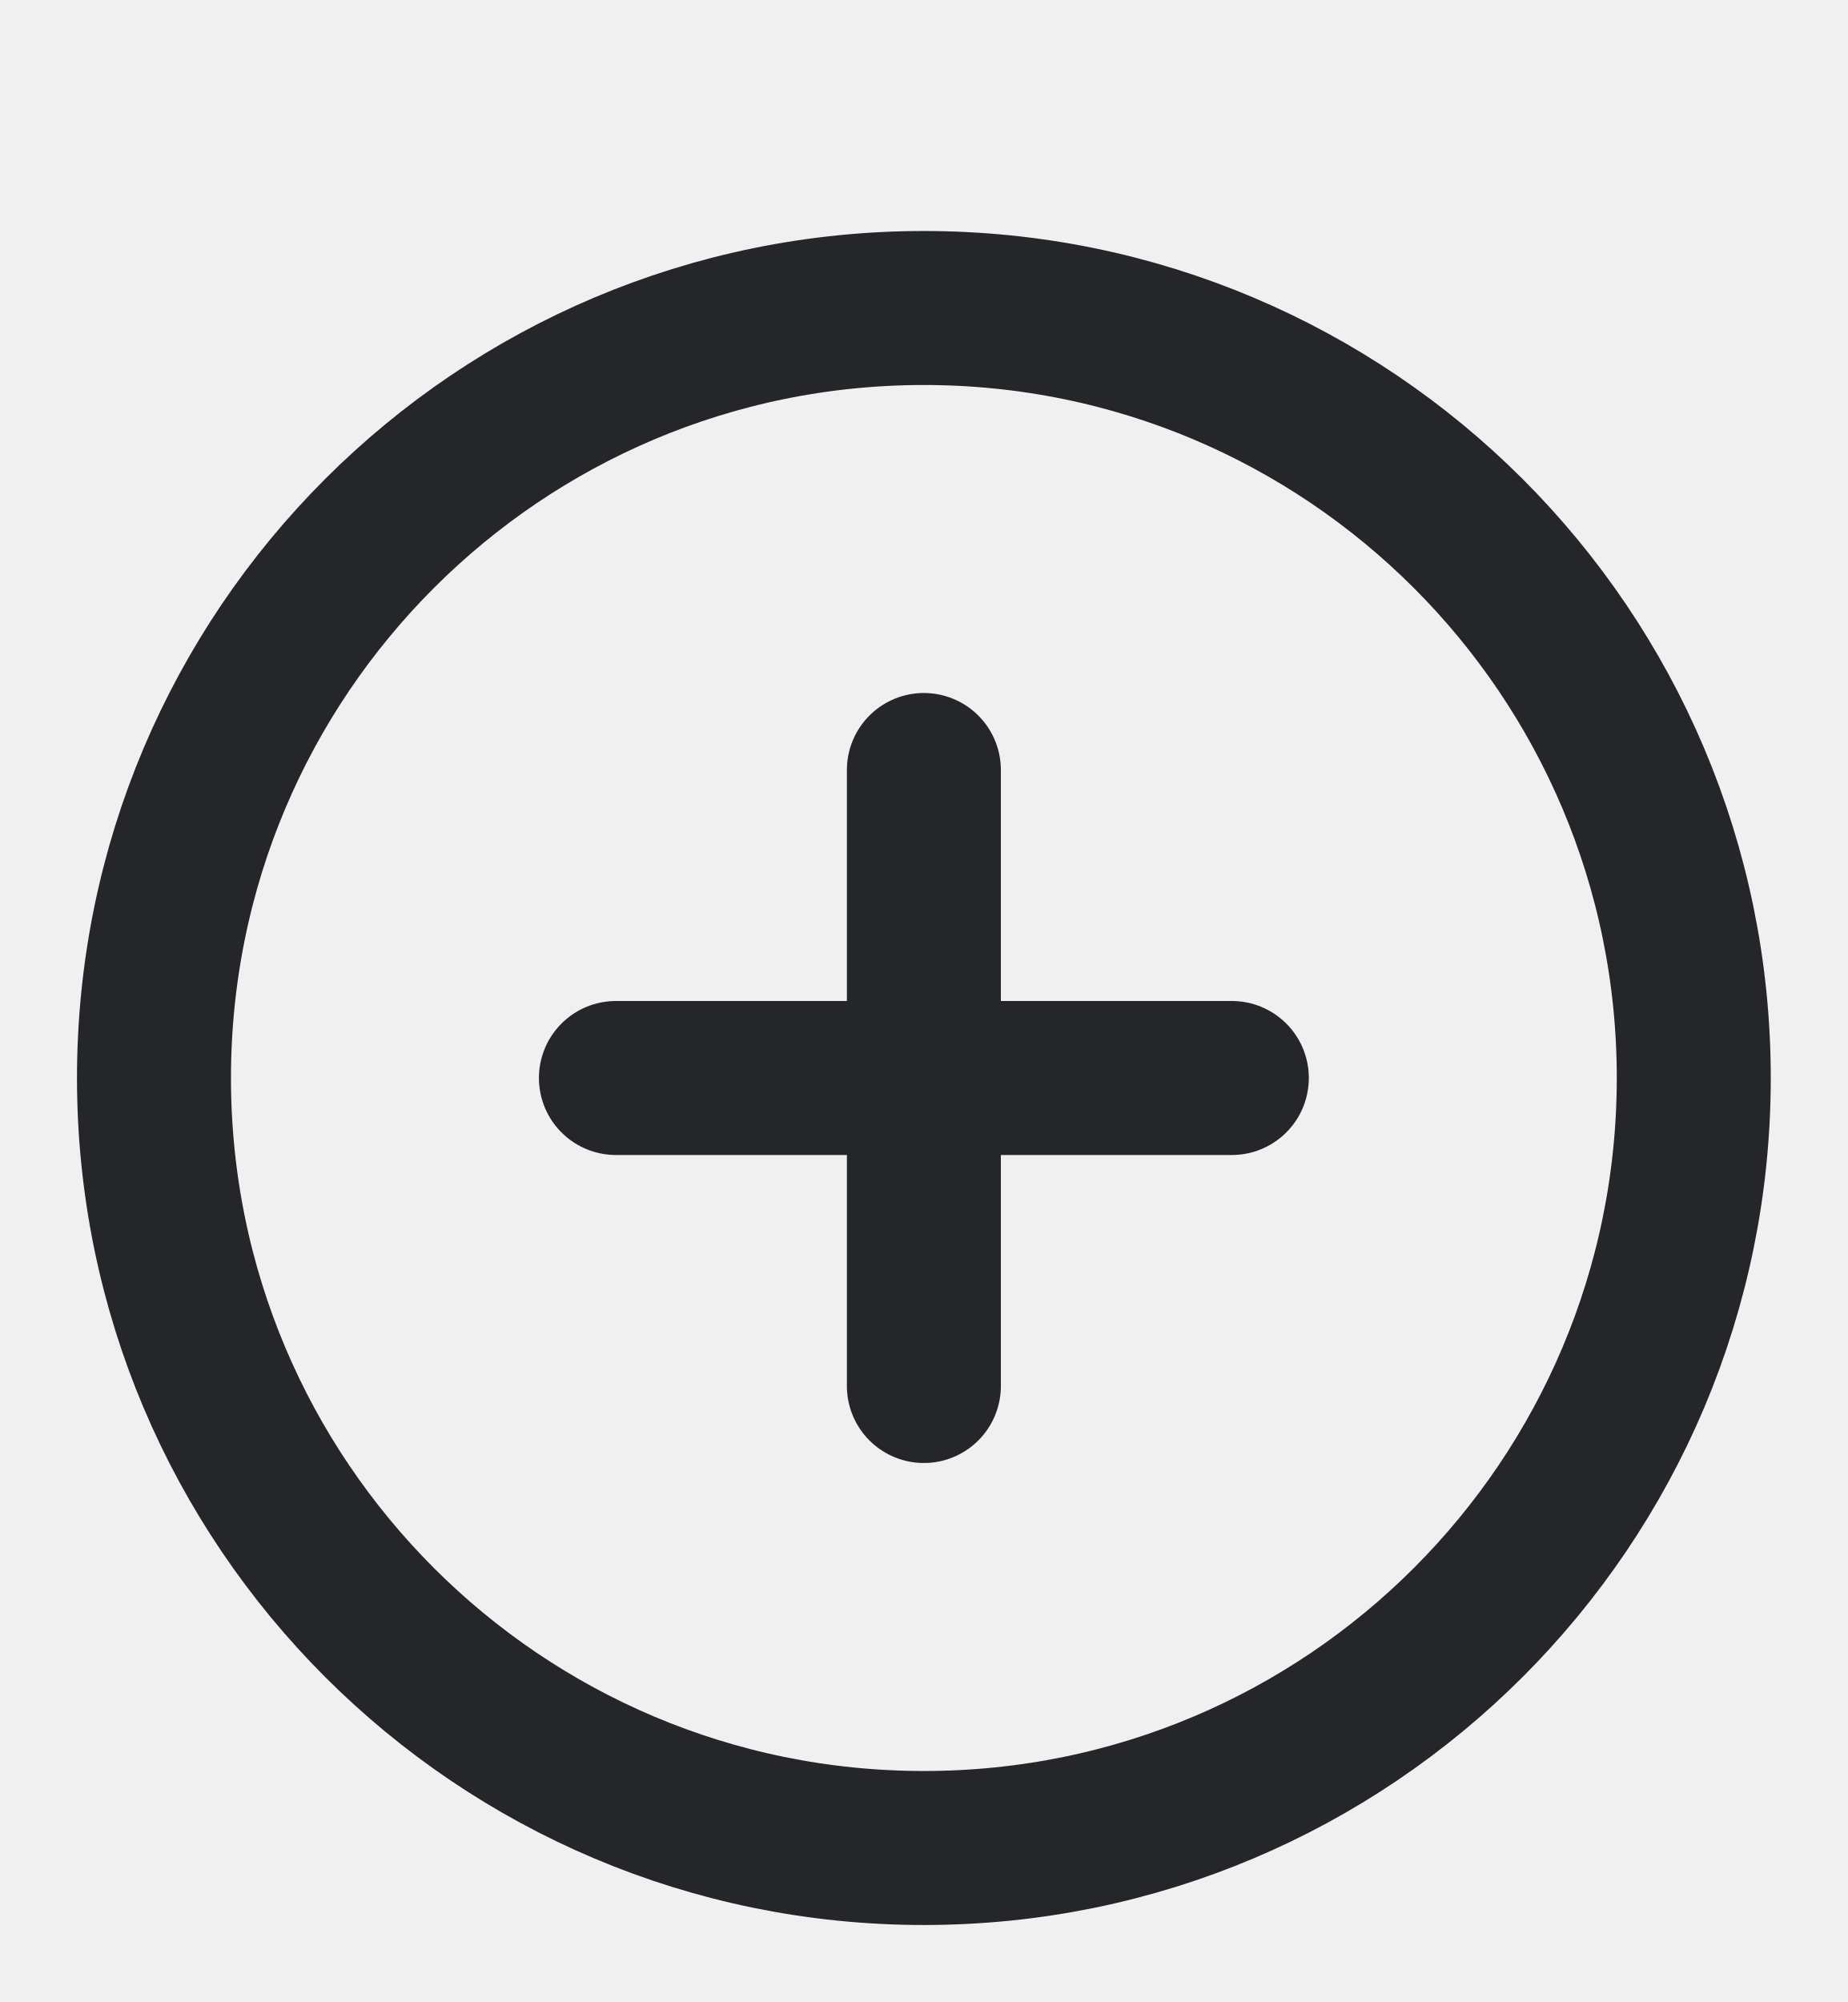
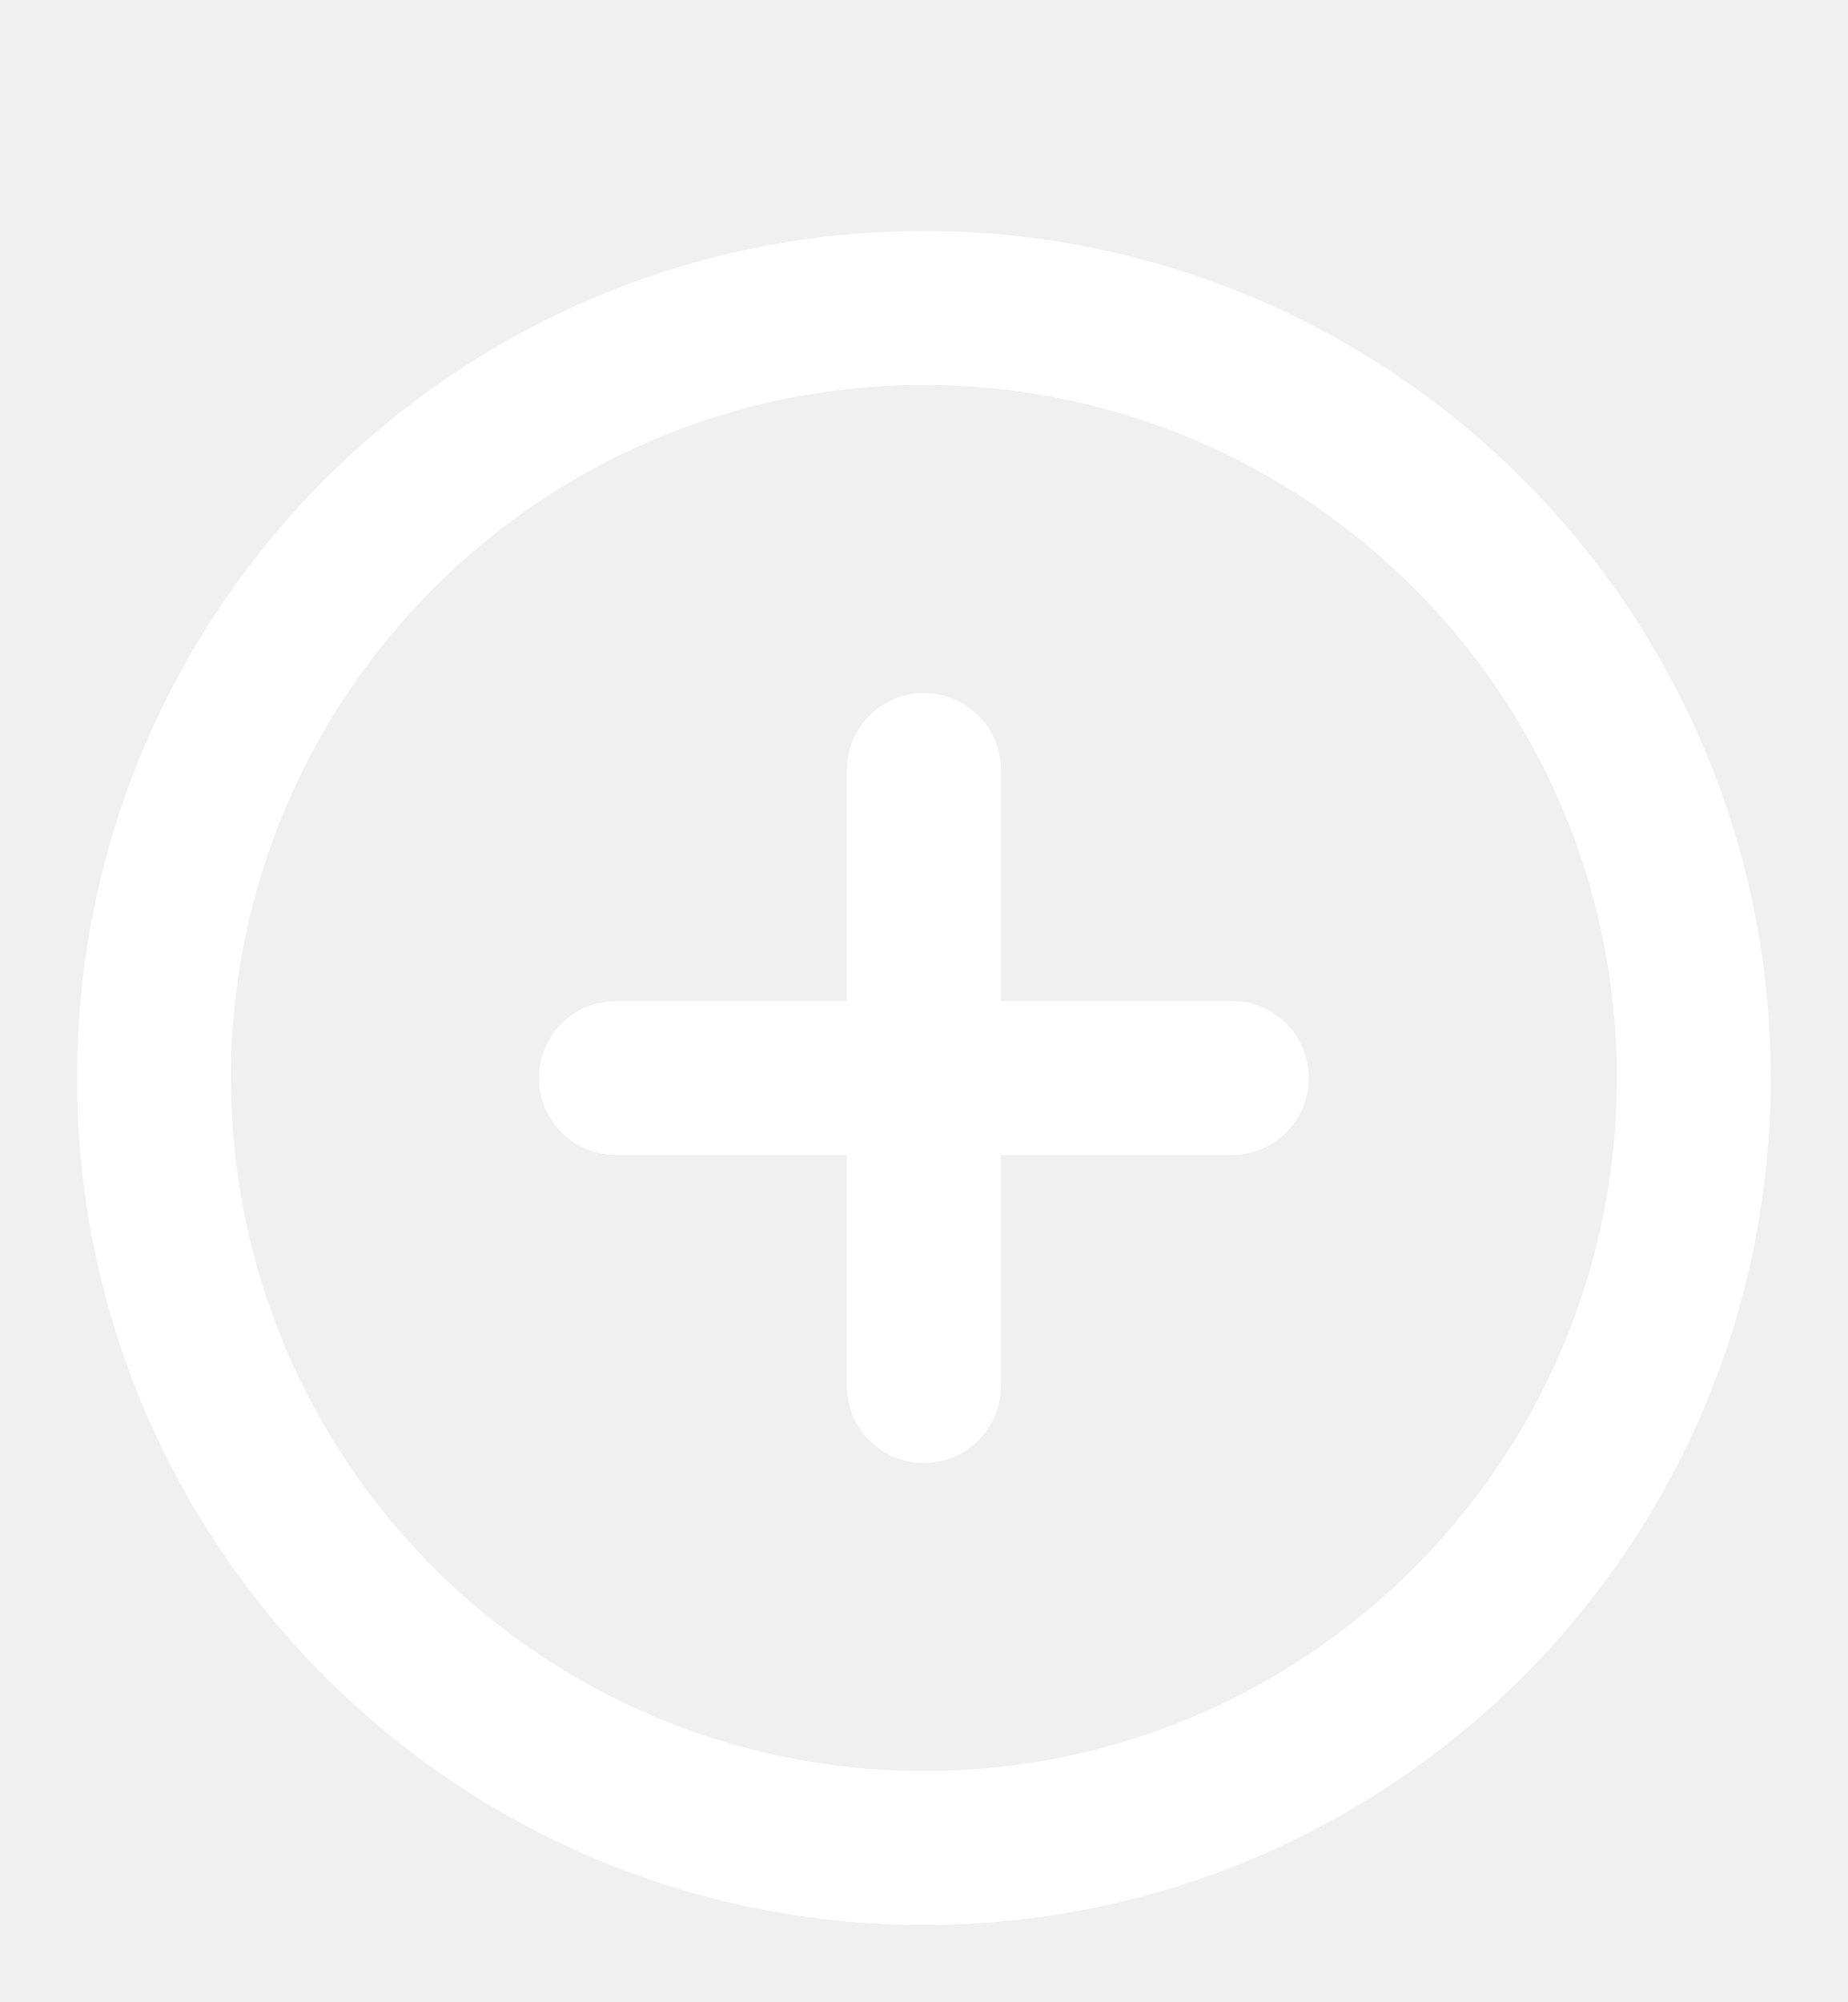
<svg xmlns="http://www.w3.org/2000/svg" width="24" height="26" viewBox="0 0 24 26" fill="none">
-   <path d="M12 10V18M8 14H16M22 14C22 19.523 17.523 24 12 24C6.477 24 2 19.523 2 14C2 8.477 6.477 4 12 4C17.523 4 22 8.477 22 14Z" stroke="#24262A" stroke-width="2" stroke-linecap="round" stroke-linejoin="round" />
+   <path d="M12 10V18M8 14H16M22 14C22 19.523 17.523 24 12 24C6.477 24 2 19.523 2 14C2 8.477 6.477 4 12 4C17.523 4 22 8.477 22 14Z" stroke="#ffffff" stroke-width="2" stroke-linecap="round" stroke-linejoin="round" />
</svg>
